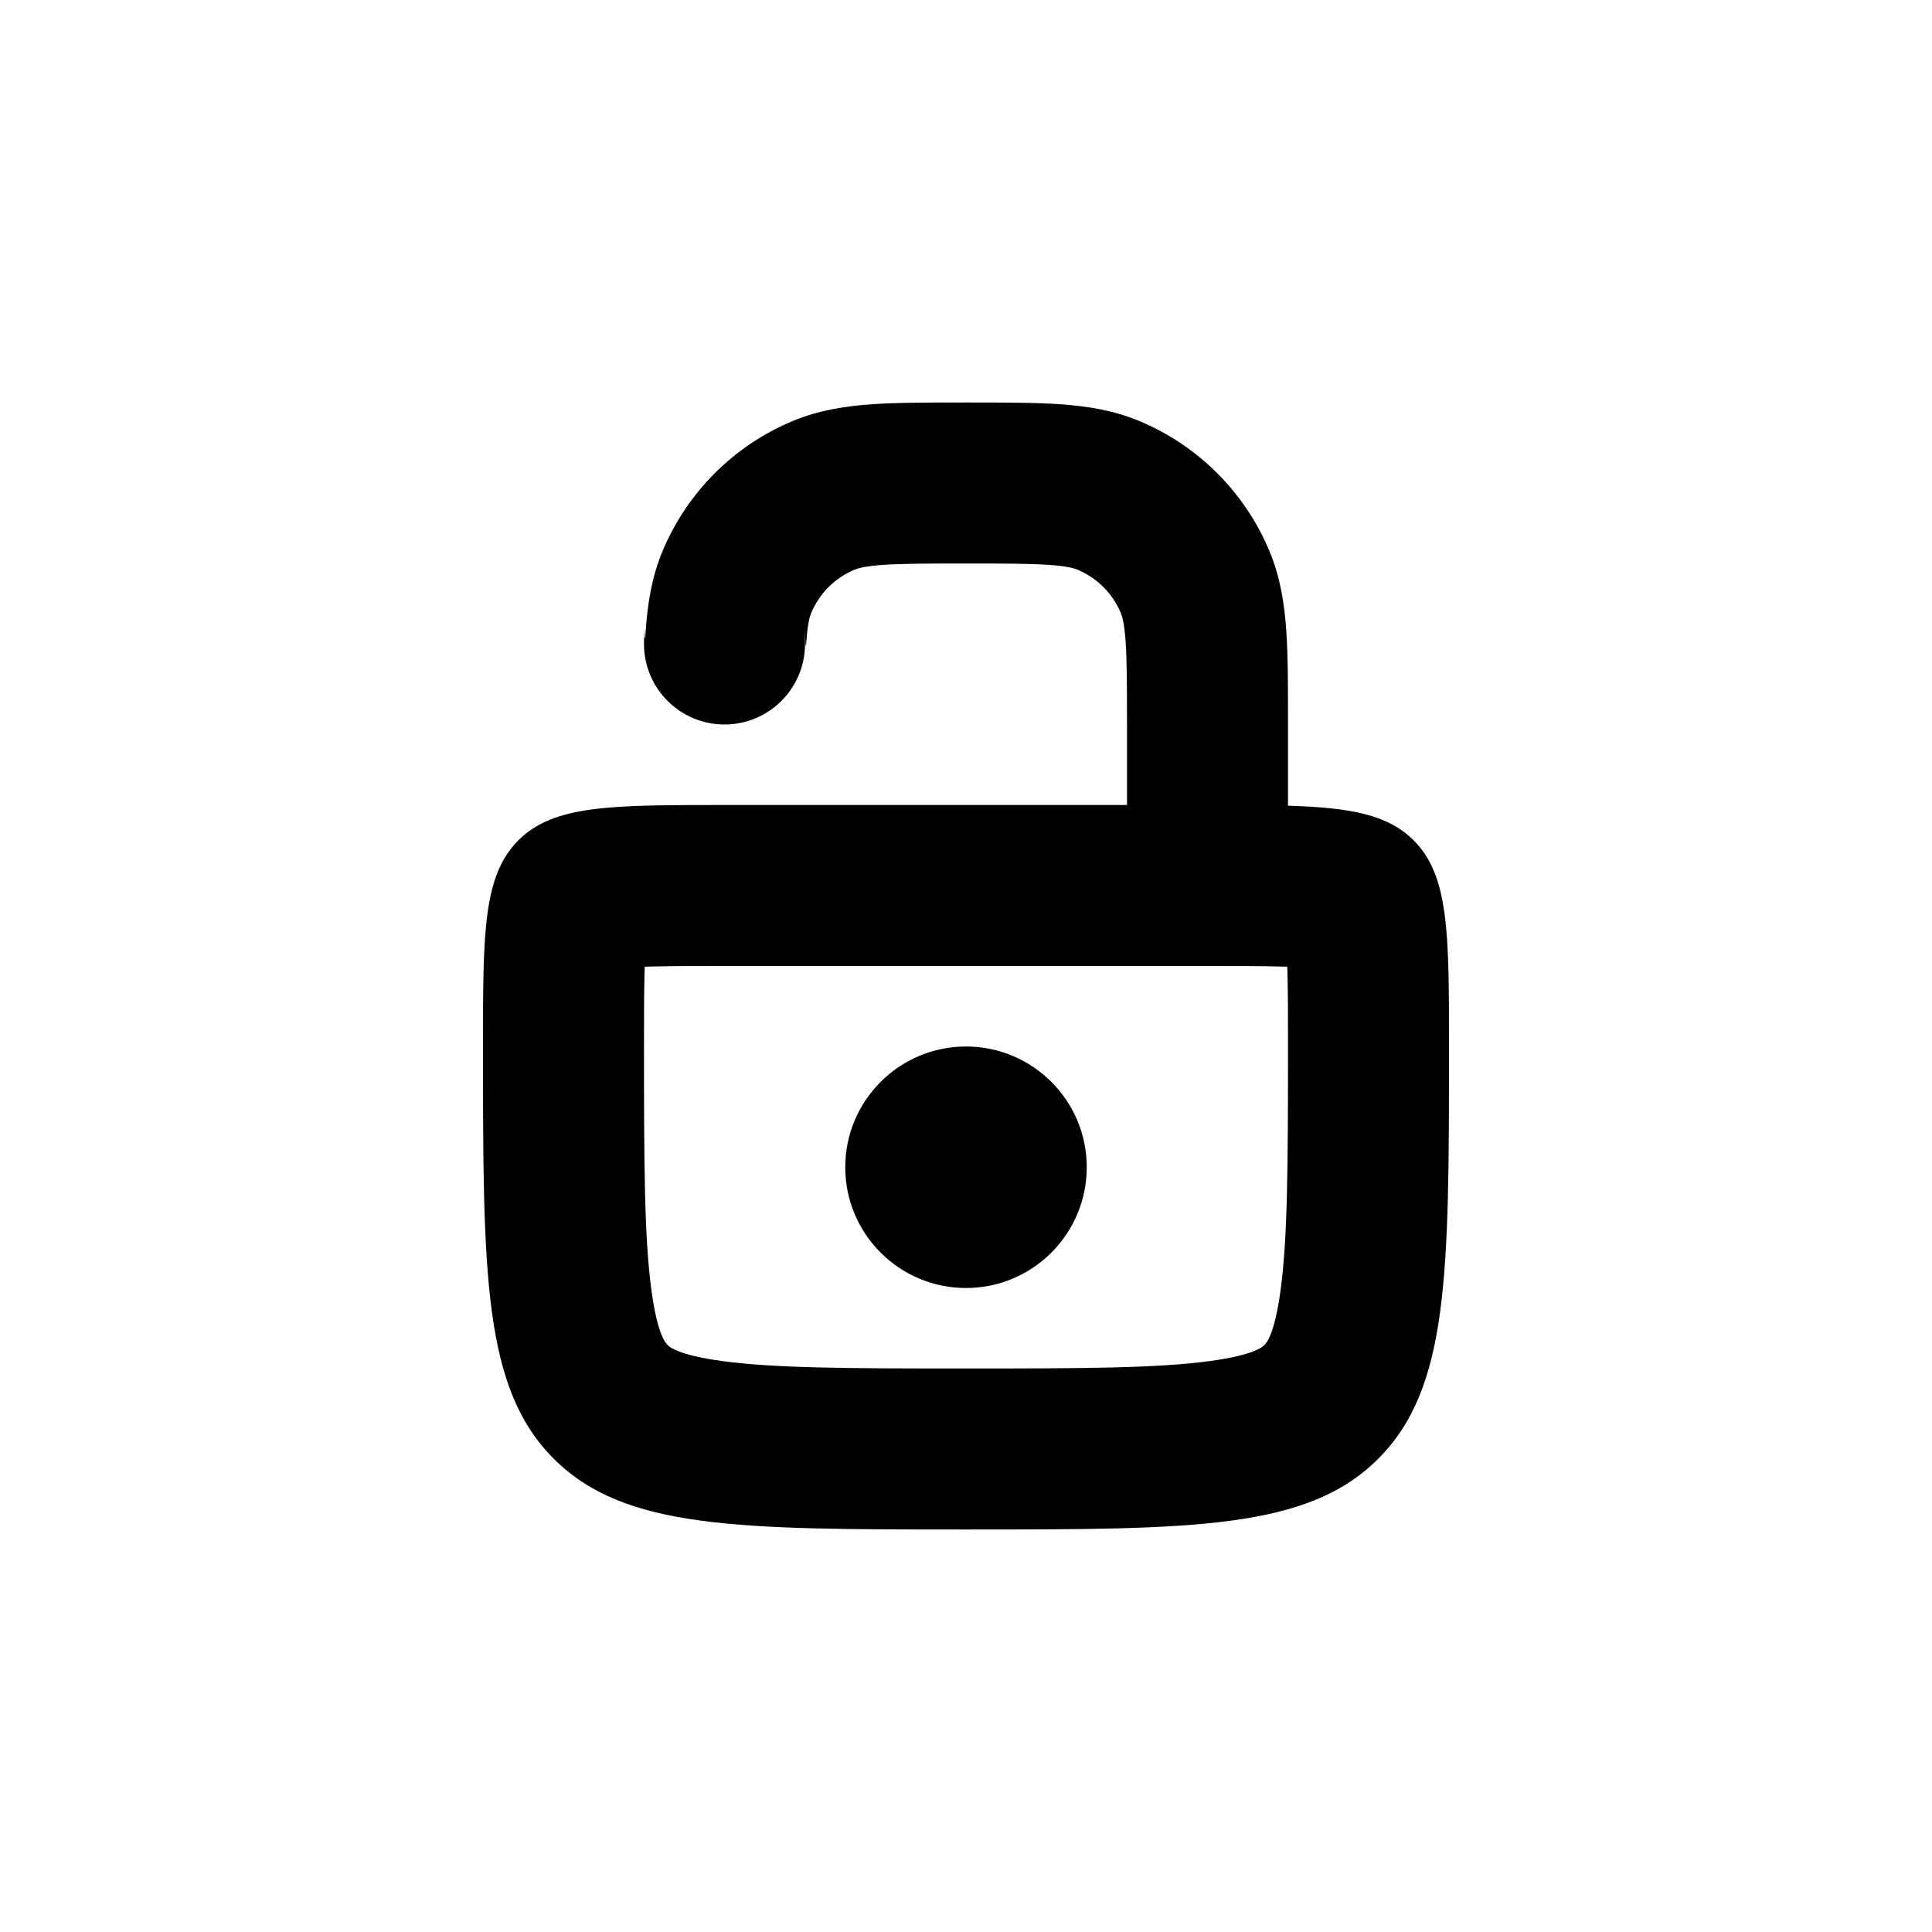
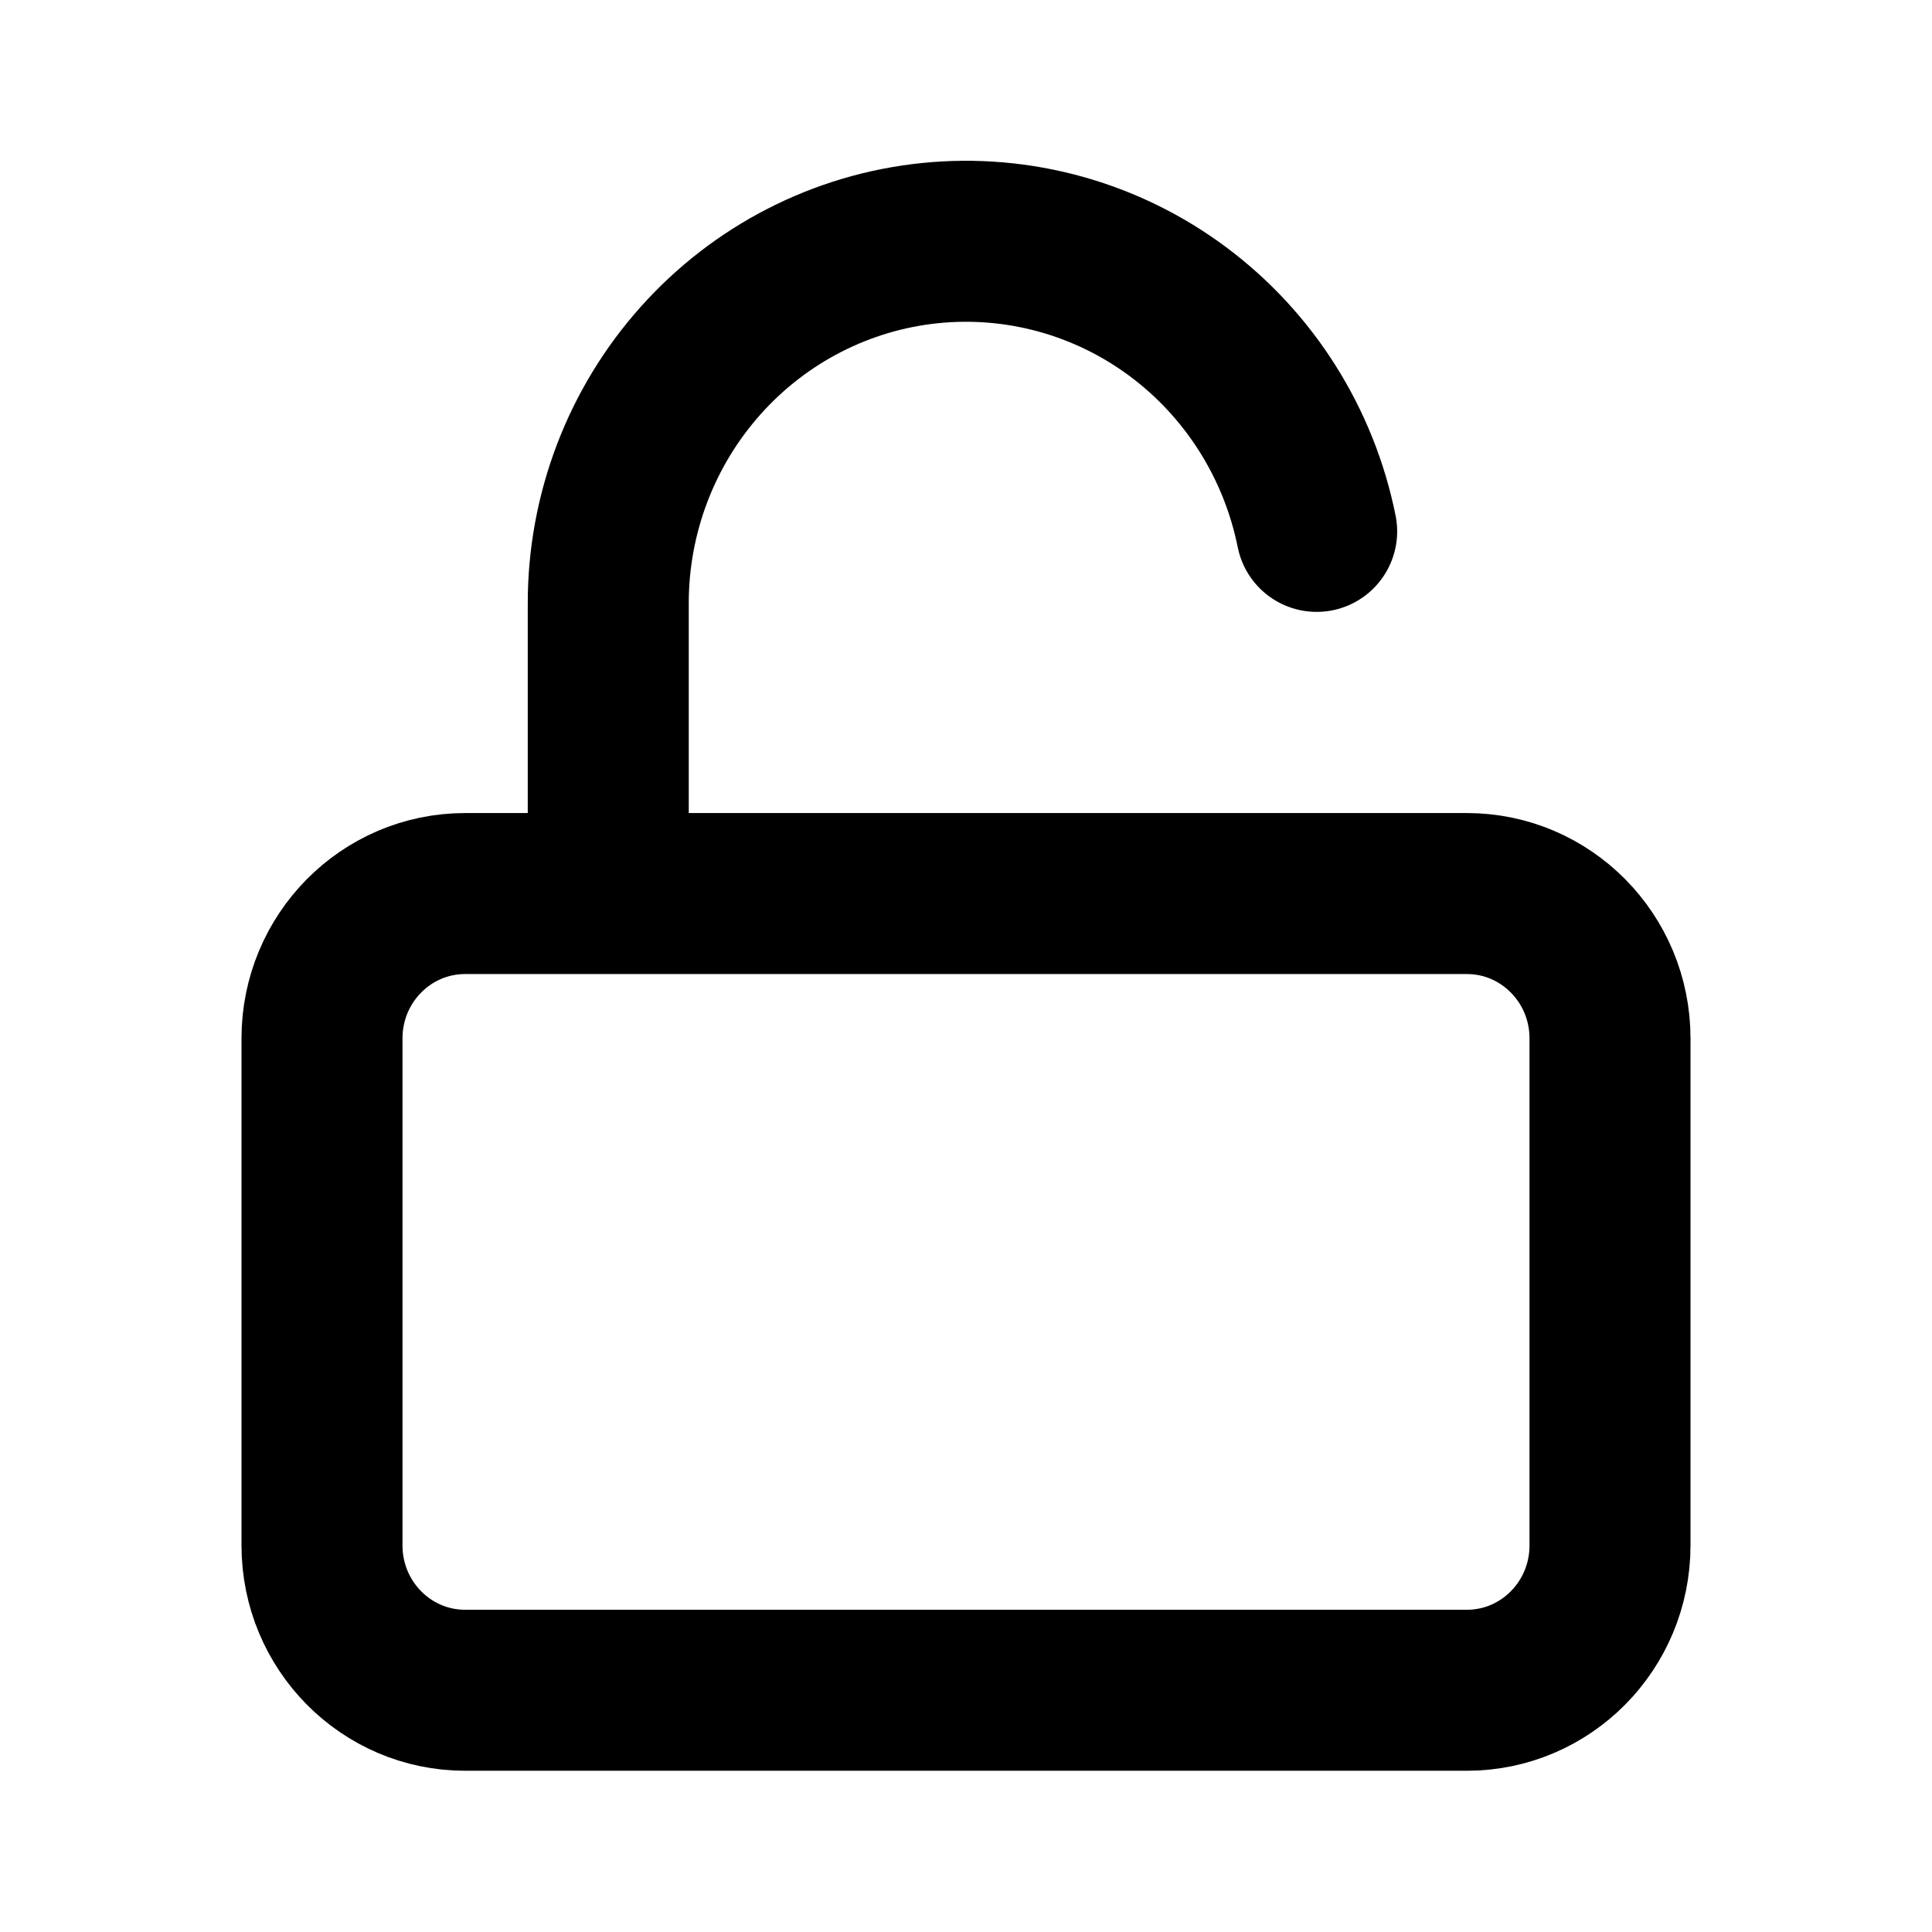
<svg xmlns="http://www.w3.org/2000/svg" width="24" height="24" viewBox="0 0 24 24" fill="none">
-   <path fill-rule="evenodd" clip-rule="evenodd" d="M10.001 7.859C10.003 7.936 10.007 8.112 10.017 7.974C10.032 7.746 10.059 7.659 10.076 7.617C10.178 7.372 10.372 7.178 10.617 7.076C10.659 7.059 10.746 7.032 10.974 7.017C11.211 7.001 11.52 7 12 7C12.48 7 12.789 7.001 13.026 7.017C13.254 7.032 13.341 7.059 13.383 7.076C13.628 7.178 13.822 7.372 13.924 7.617C13.941 7.659 13.968 7.746 13.983 7.974C13.999 8.211 14 8.52 14 9V10H9C7.586 10 6.879 10 6.439 10.439C6 10.879 6 11.586 6 13C6 15.828 6 17.243 6.879 18.121C7.757 19 9.172 19 12 19C14.828 19 16.243 19 17.121 18.121C18 17.243 18 15.828 18 13C18 11.586 18 10.879 17.561 10.439C17.24 10.119 16.777 10.032 16 10.009L16 8.968C16 8.529 16 8.151 15.979 7.838C15.956 7.508 15.907 7.178 15.772 6.852C15.467 6.117 14.883 5.533 14.148 5.228C13.822 5.093 13.492 5.044 13.162 5.021C12.849 5 12.471 5 12.032 5H12.032H11.968H11.968C11.529 5 11.151 5 10.838 5.021C10.508 5.044 10.178 5.093 9.852 5.228C9.117 5.533 8.533 6.117 8.228 6.852C8.093 7.178 8.044 7.508 8.021 7.838C8.006 8.063 8.002 7.805 8 7.805C8 7.805 8 7.845 8 7.968L8 8C8 8.552 8.448 9 9 9C9.552 9 10 8.552 10 8C10 7.799 10 7.803 10.001 7.859ZM14.998 12C14.999 12 14.999 12 15 12C15.361 12 15.643 12 15.884 12.006C15.922 12.007 15.957 12.008 15.991 12.009C15.992 12.043 15.993 12.078 15.994 12.116C16 12.357 16 12.639 16 13C16 14.471 15.996 15.373 15.908 16.025C15.831 16.599 15.721 16.695 15.708 16.706L15.707 16.707L15.706 16.708C15.695 16.721 15.599 16.831 15.025 16.908C14.373 16.996 13.471 17 12 17C10.529 17 9.627 16.996 8.975 16.908C8.401 16.831 8.305 16.721 8.294 16.708L8.293 16.707L8.292 16.706C8.279 16.695 8.169 16.599 8.092 16.025C8.004 15.373 8 14.471 8 13C8 12.639 8 12.357 8.006 12.116C8.007 12.078 8.008 12.043 8.009 12.009C8.043 12.008 8.078 12.007 8.116 12.006C8.357 12 8.639 12 9 12H14.998ZM10.5 14.5C10.5 13.672 11.172 13 12 13C12.828 13 13.5 13.672 13.5 14.5C13.5 15.328 12.828 16 12 16C11.172 16 10.5 15.328 10.5 14.5Z" fill="currentColor" />
+   <path d="M7.556 11.1V7.501C7.554 6.385 7.963 5.309 8.702 4.481C9.44 3.653 10.457 3.132 11.553 3.02C12.65 2.908 13.749 3.212 14.636 3.874C15.523 4.536 16.136 5.508 16.356 6.601M5.778 11.1H18.222C19.204 11.1 20 11.905 20 12.899V19.198C20 20.192 19.204 20.997 18.222 20.997H5.778C4.796 20.997 4 20.192 4 19.198V12.899C4 11.905 4.796 11.1 5.778 11.1Z" stroke="currentColor" stroke-width="2" stroke-linecap="round" stroke-linejoin="round" />
</svg>
